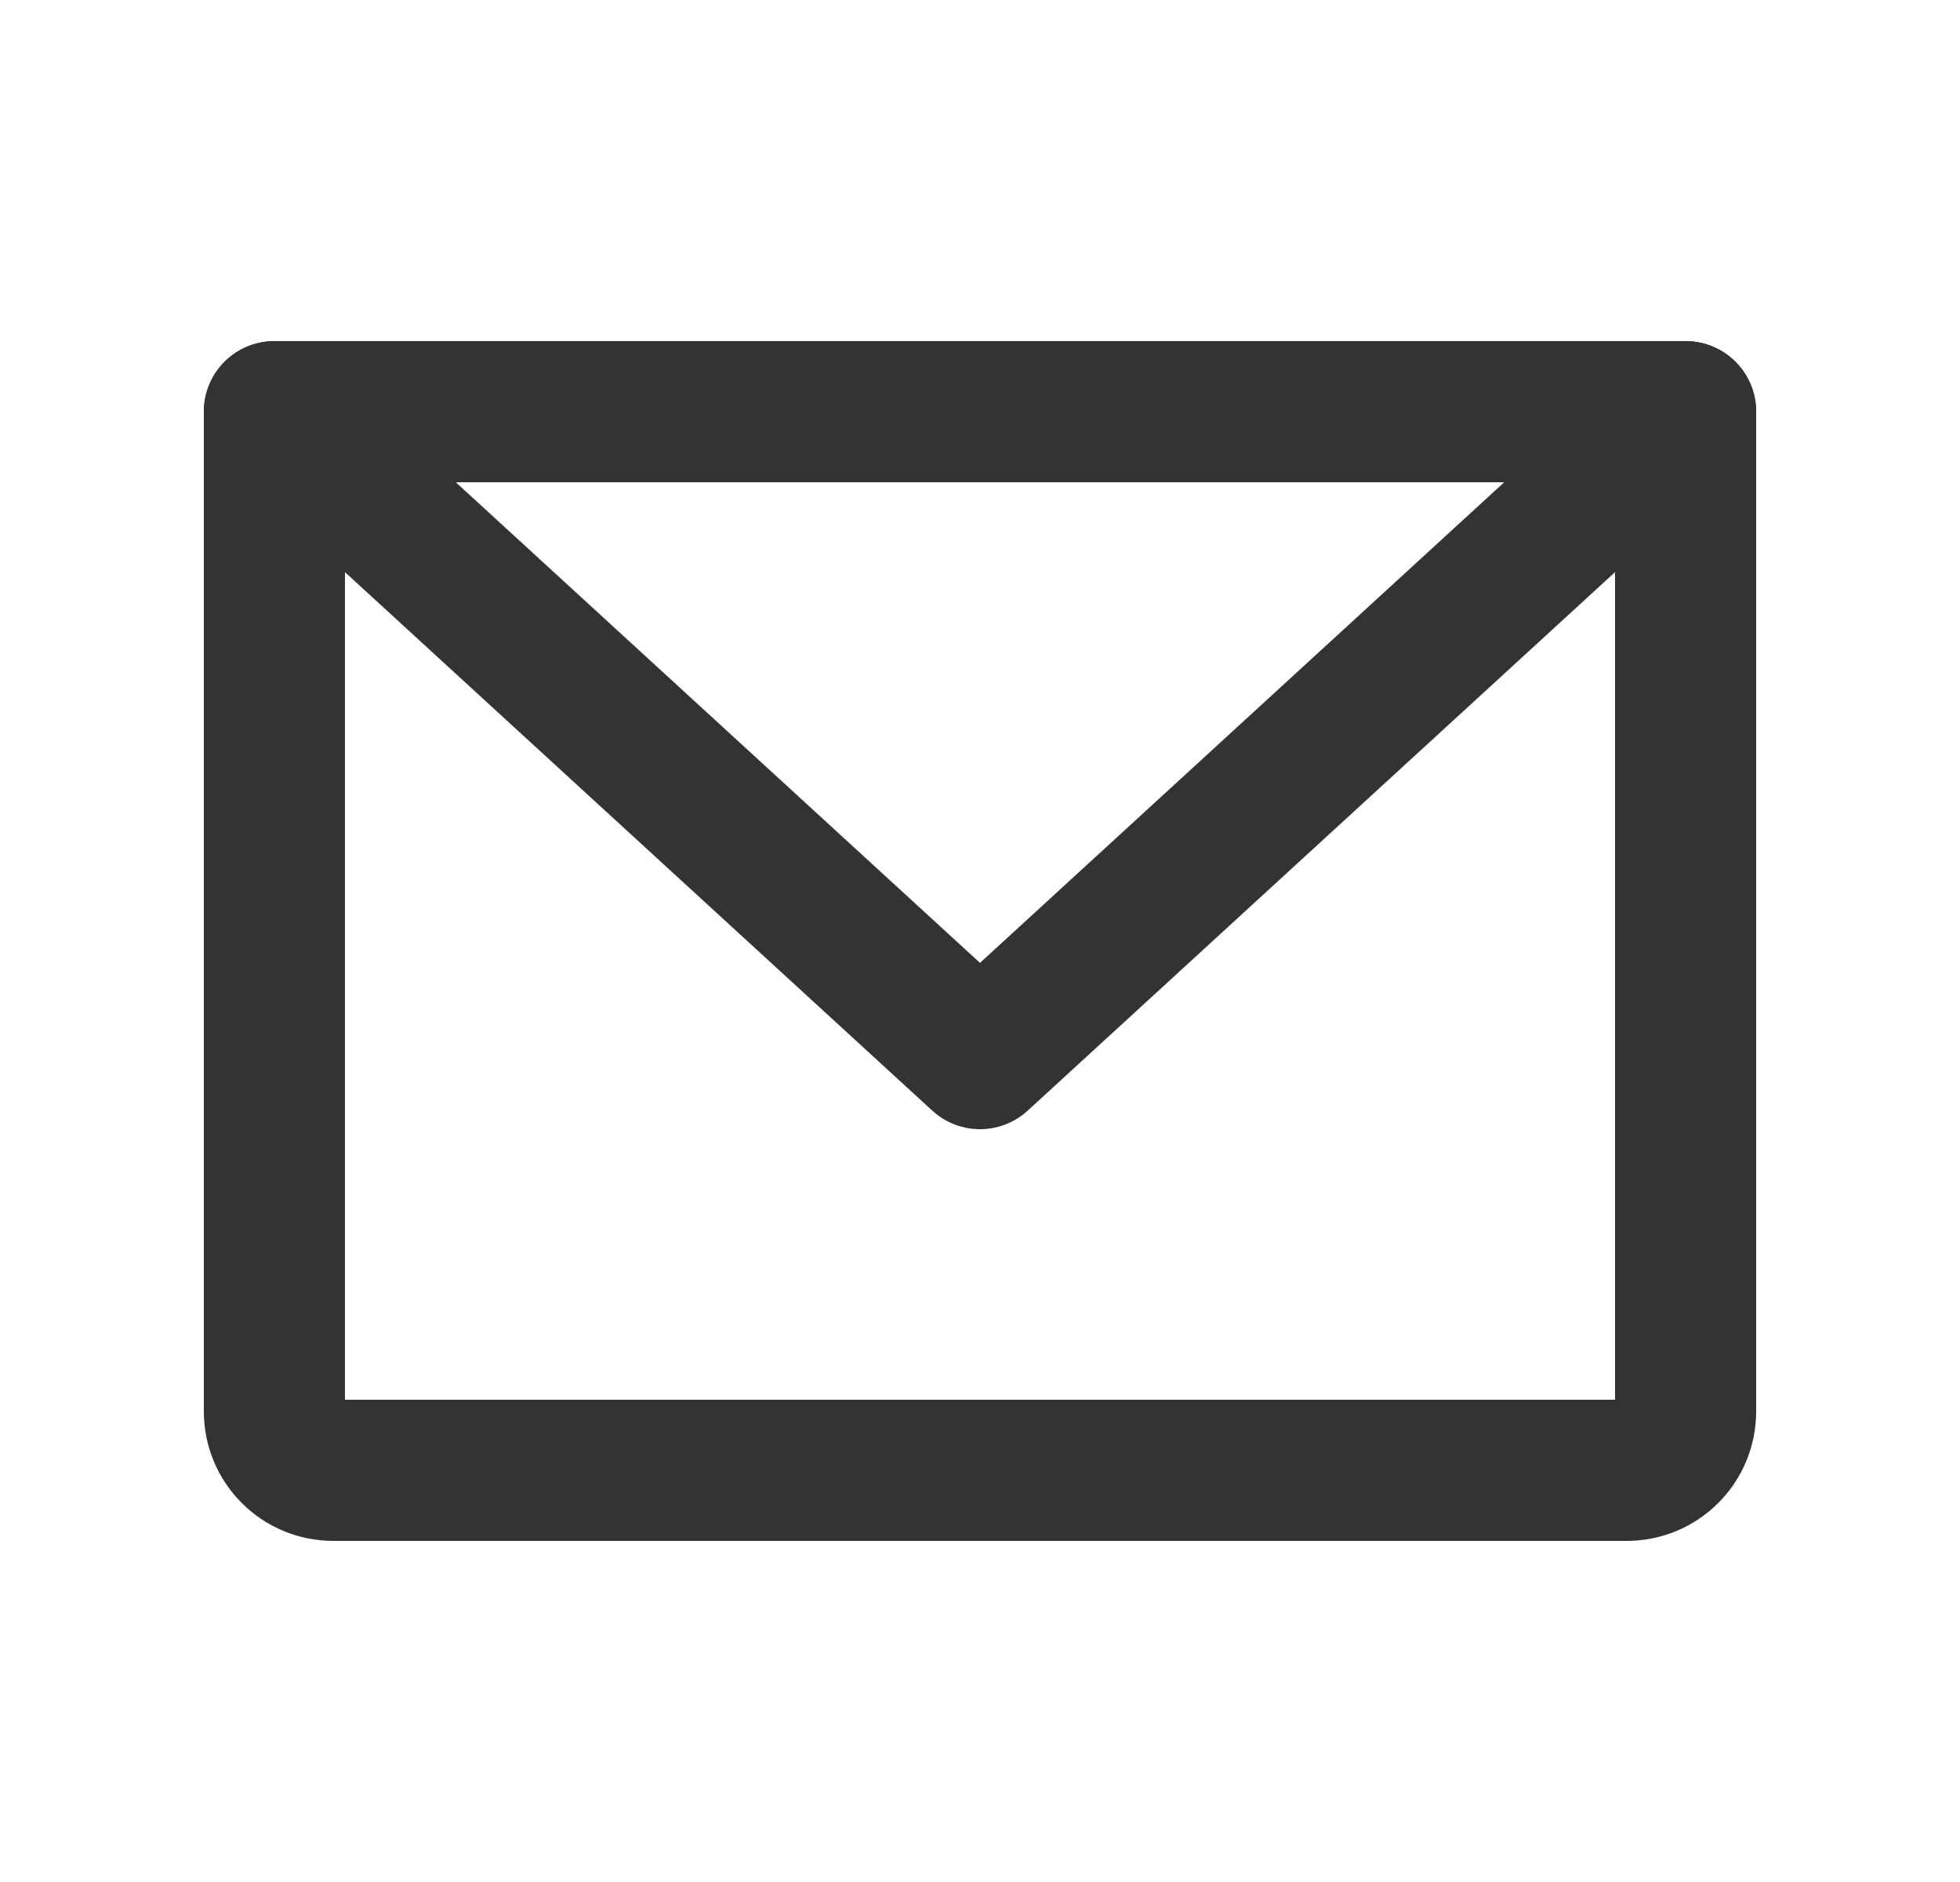
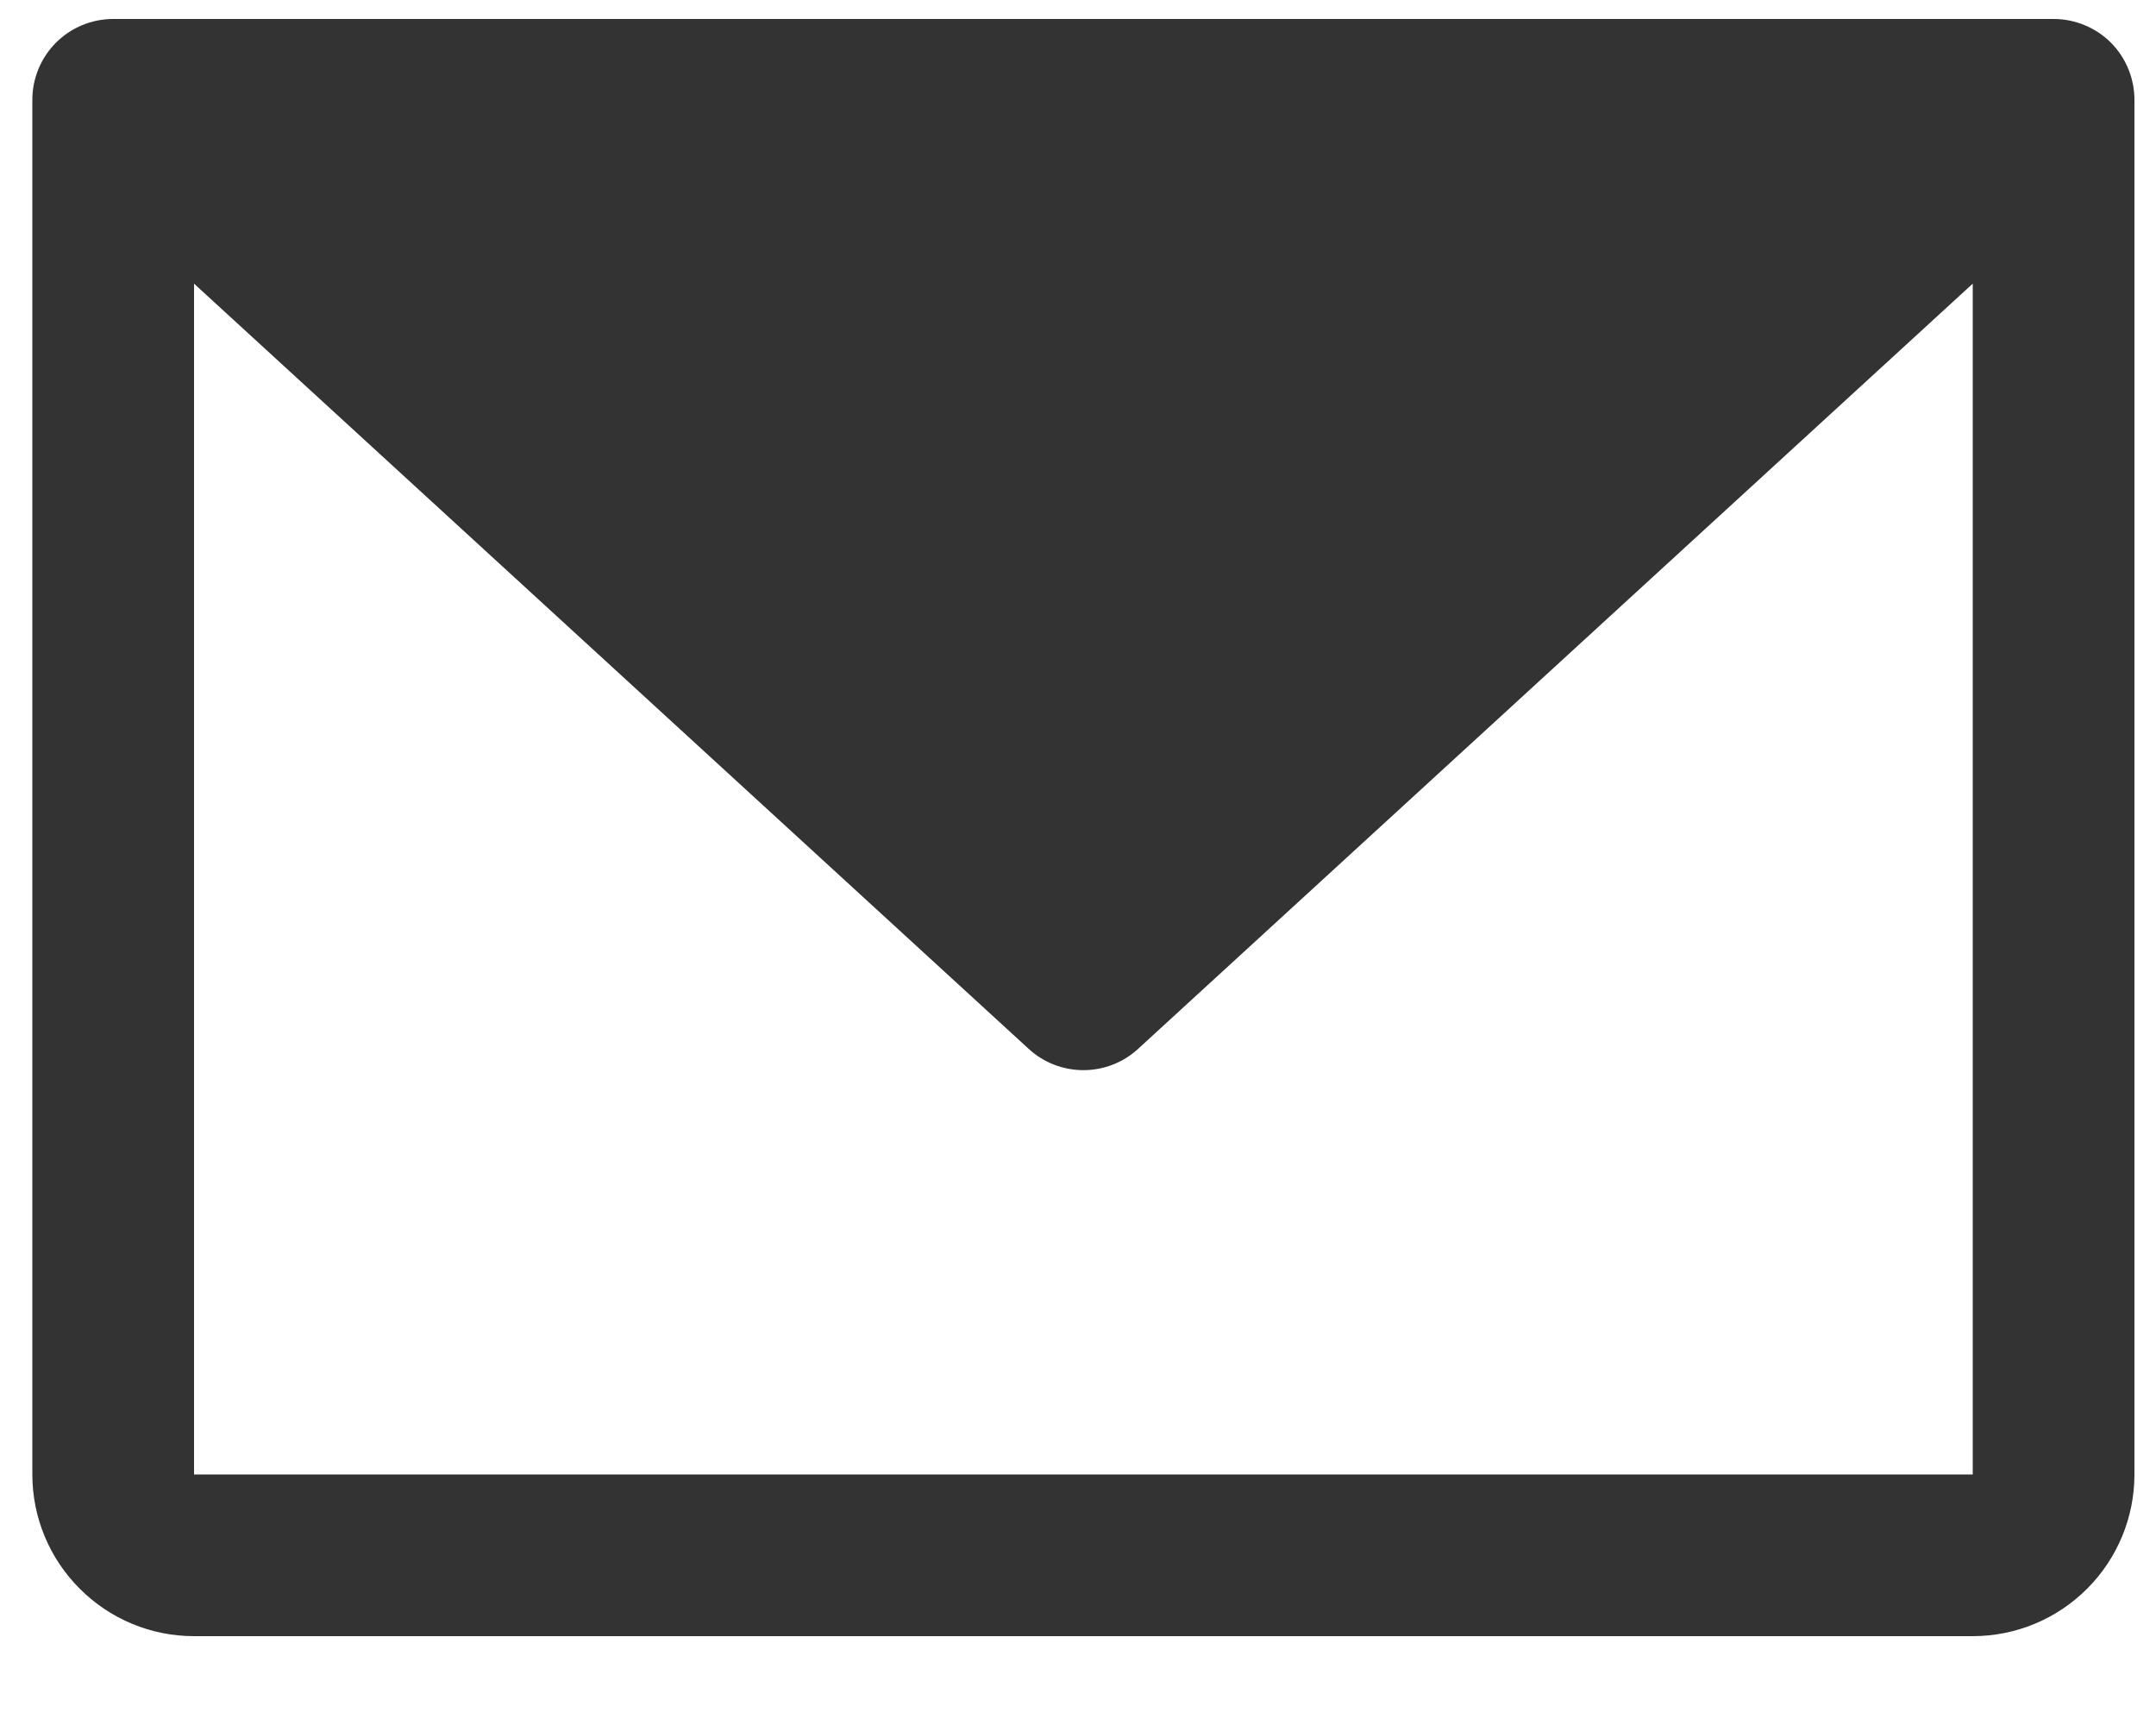
- <svg xmlns="http://www.w3.org/2000/svg" width="25" height="24" viewBox="0 0 25 24" fill="none">
-   <path d="M3.5 5.25H21.5V18C21.5 18.199 21.421 18.39 21.28 18.53C21.14 18.671 20.949 18.75 20.75 18.75H4.25C4.051 18.75 3.86 18.671 3.72 18.53C3.579 18.39 3.5 18.199 3.5 18V5.25Z" stroke="#333333" stroke-width="1.8" stroke-linecap="round" stroke-linejoin="round" />
-   <path d="M21.5 5.25L12.5 13.5L3.5 5.25" stroke="#333333" stroke-width="1.8" stroke-linecap="round" stroke-linejoin="round" />
+ <svg xmlns="http://www.w3.org/2000/svg" width="20" height="16" viewBox="0 0 20 16">
+   <path d="M19.05 0.176H1.05C0.851 0.176 0.66 0.255 0.52 0.395C0.379 0.536 0.3 0.727 0.3 0.926V13.676C0.3 14.074 0.458 14.455 0.74 14.736C1.021 15.018 1.402 15.176 1.8 15.176H18.3C18.698 15.176 19.079 15.018 19.361 14.736C19.642 14.455 19.8 14.074 19.8 13.676V0.926C19.8 0.727 19.721 0.536 19.581 0.395C19.44 0.255 19.249 0.176 19.05 0.176ZM18.3 13.676H1.8V2.631L9.543 9.729C9.681 9.856 9.862 9.926 10.05 9.926C10.238 9.926 10.419 9.856 10.557 9.729L18.3 2.631V13.676Z" fill="#333333" />
</svg>
